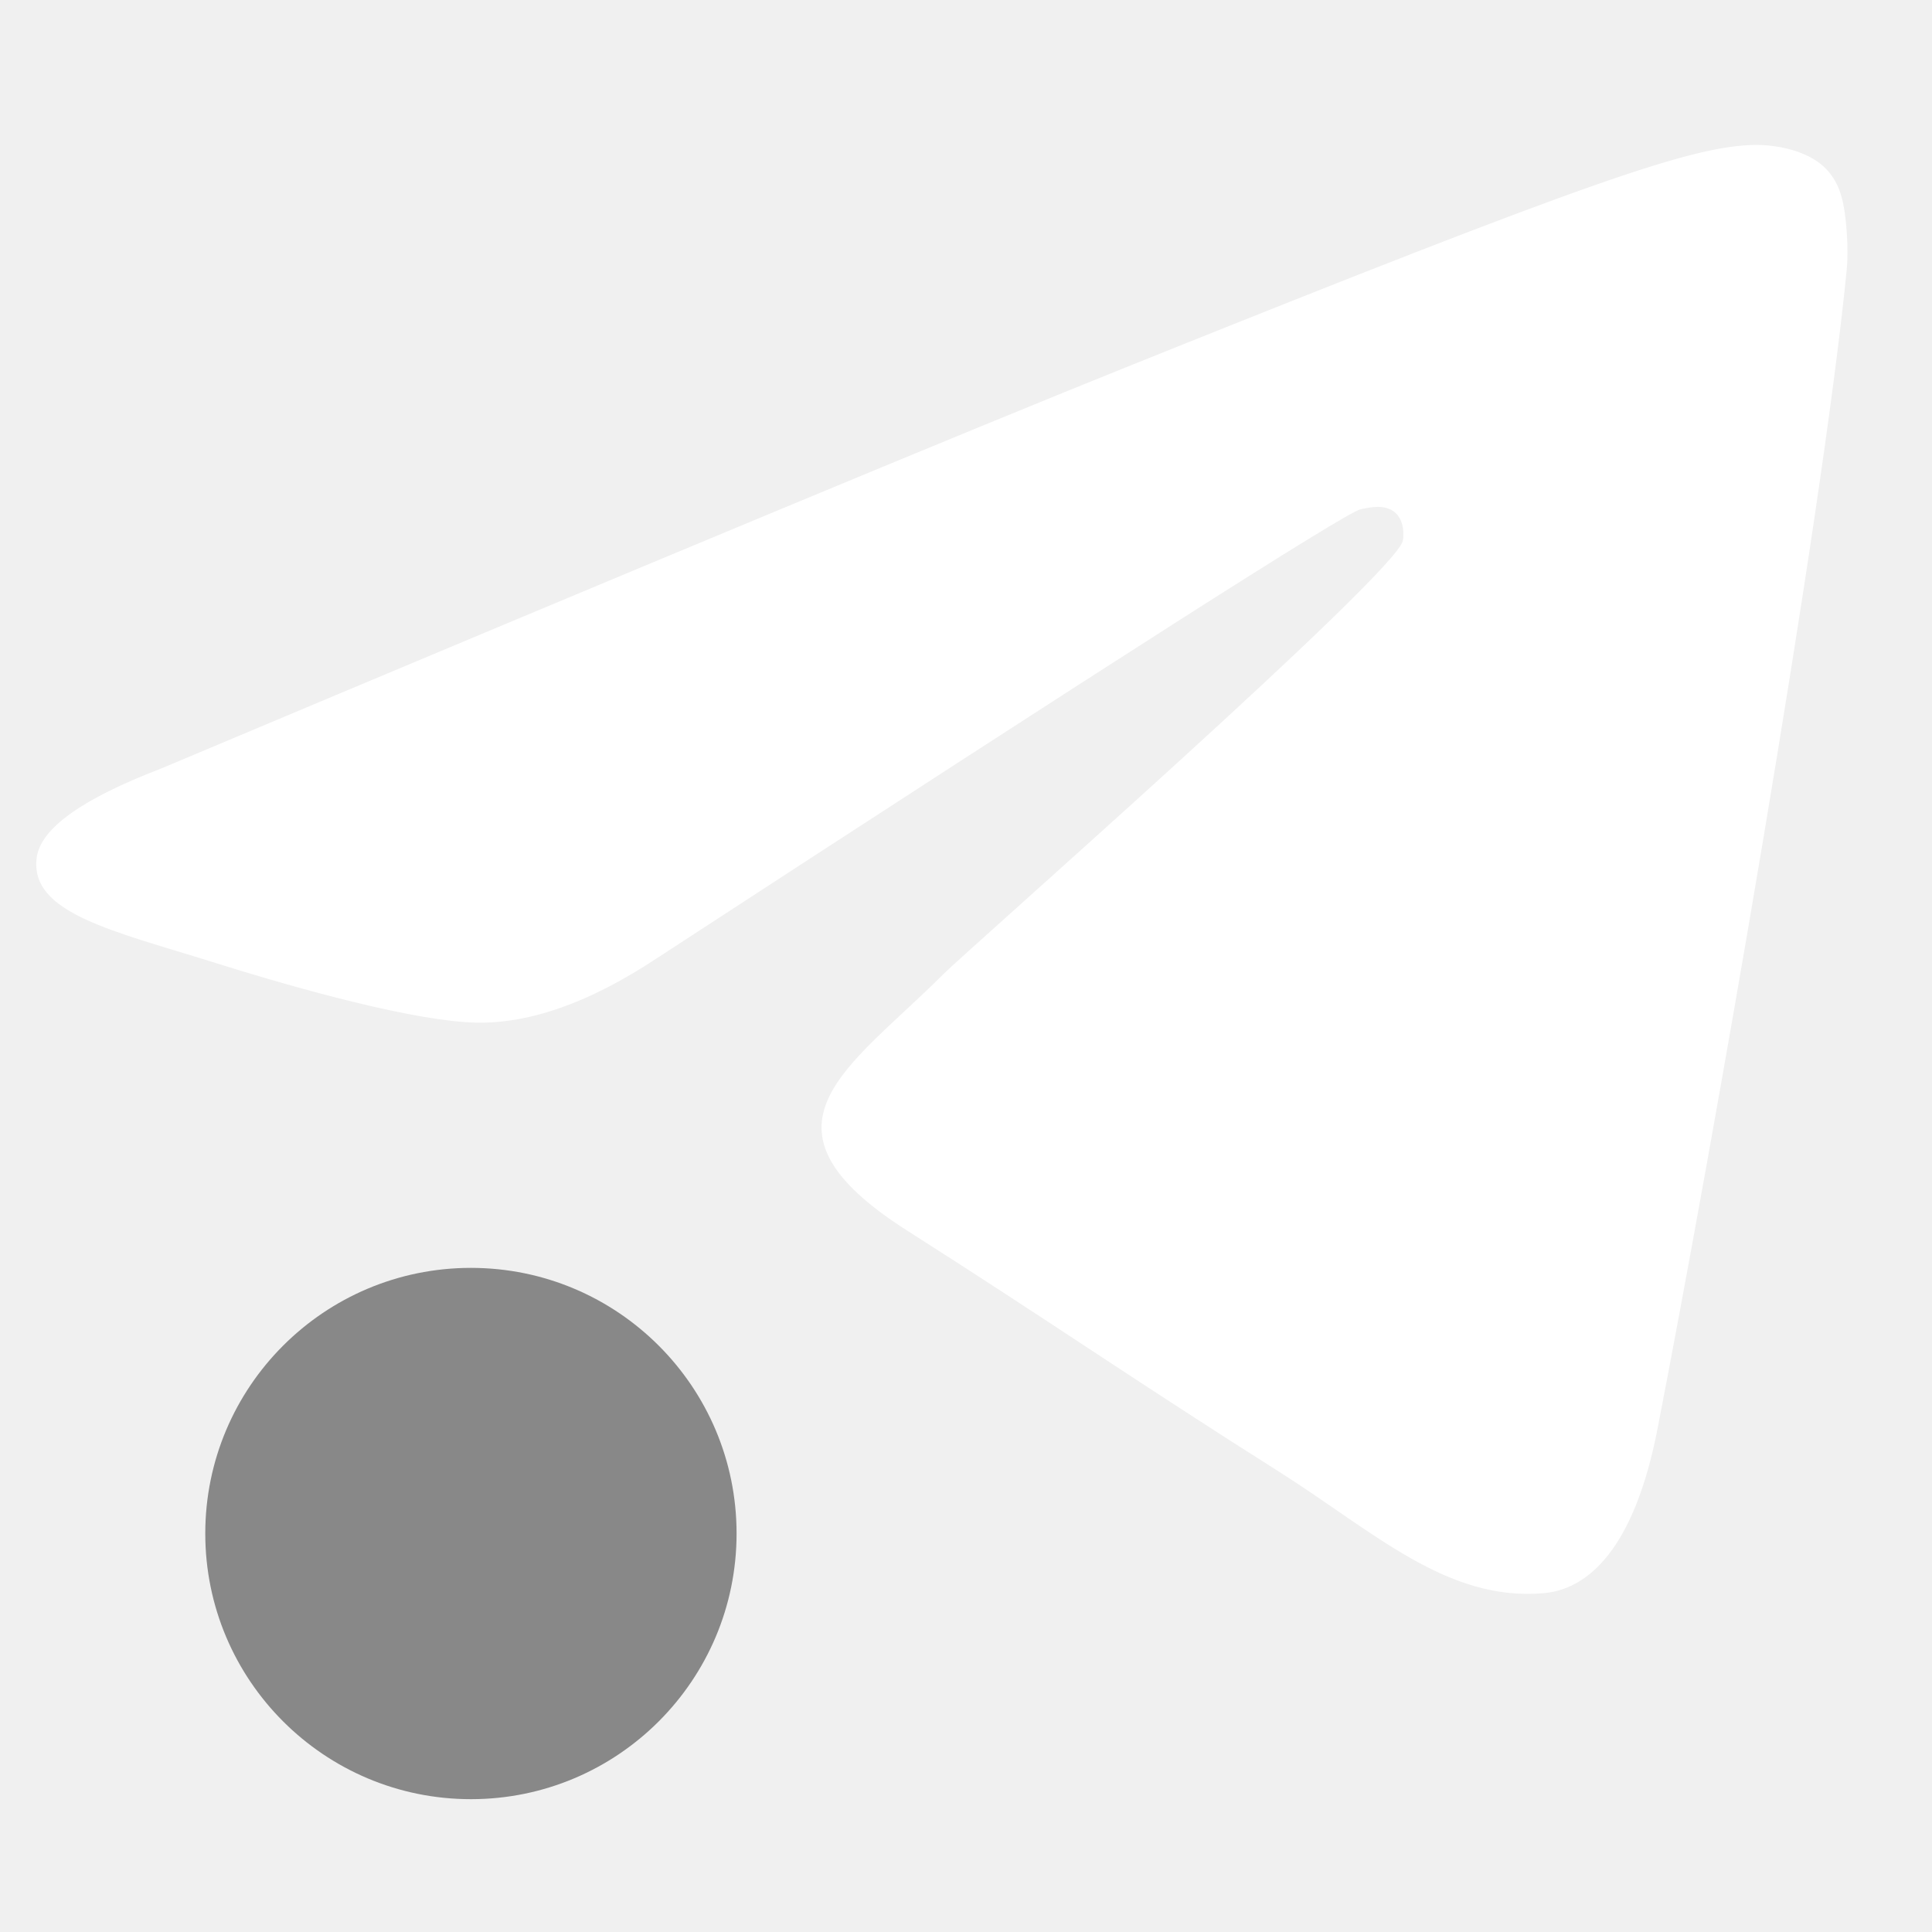
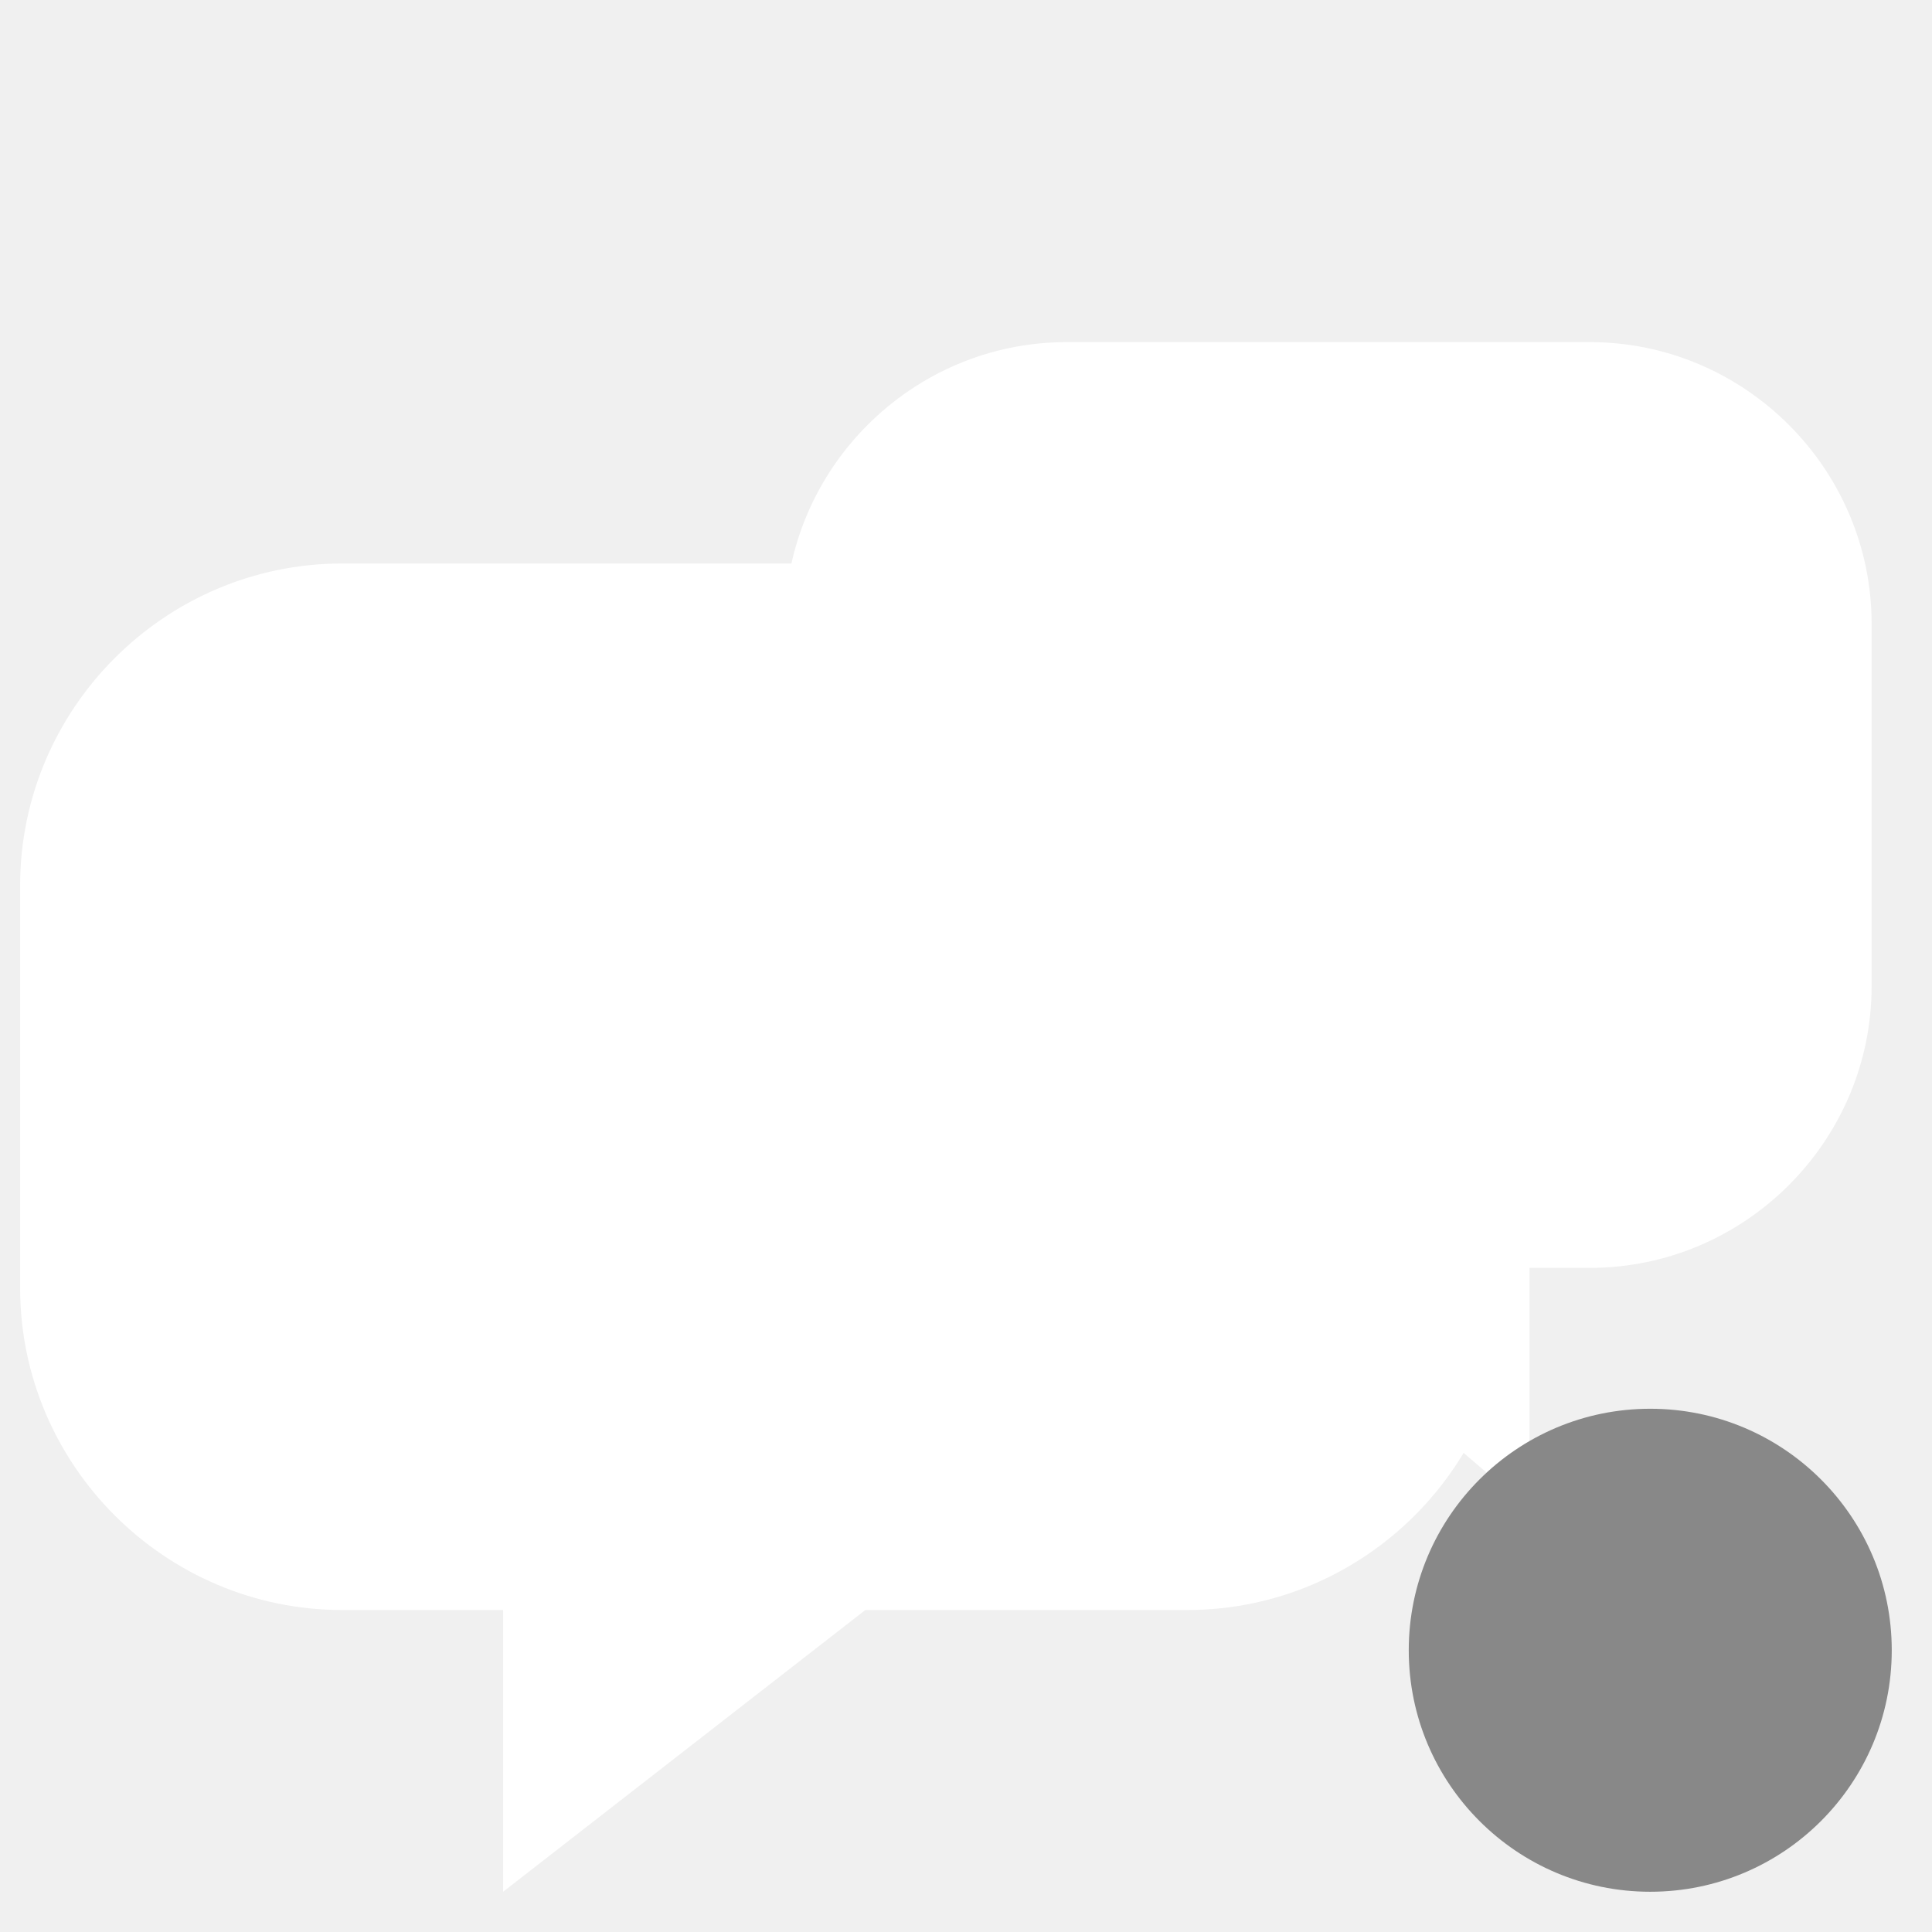
- <svg xmlns="http://www.w3.org/2000/svg" width="16px" height="16px" viewBox="0 0 16 16" version="1.1">
-   <g id="plane" stroke="none" stroke-width="1" fill="none" fill-rule="evenodd">
-     <path d="M1.331,6.366 C5.358,4.672 8.043,3.556 9.386,3.017 C13.222,1.476 14.019,1.209 14.538,1.2 C14.653,1.198 14.908,1.225 15.074,1.355 C15.213,1.465 15.252,1.612 15.27,1.716 C15.289,1.82 15.312,2.056 15.293,2.241 C15.085,4.349 14.186,9.466 13.728,11.827 C13.535,12.826 13.154,13.161 12.785,13.194 C11.982,13.265 11.373,12.682 10.597,12.191 C9.381,11.422 8.694,10.943 7.514,10.192 C6.15,9.325 7.034,8.848 7.812,8.068 C8.015,7.865 11.549,4.762 11.617,4.48 C11.626,4.445 11.634,4.314 11.553,4.244 C11.472,4.175 11.353,4.199 11.267,4.218 C11.145,4.244 9.203,5.483 5.441,7.935 C4.89,8.3 4.391,8.478 3.943,8.469 C3.45,8.459 2.501,8.2 1.796,7.978 C0.931,7.707 0.244,7.564 0.304,7.103 C0.335,6.862 0.677,6.617 1.331,6.366 Z" id="Path-3" fill="#FFFFFF" />
-   </g>
-   <circle fill="#888888" cx="3.9" cy="12.7" r="2.2" />
+ <svg xmlns="http://www.w3.org/2000/svg" width="16" height="16" viewBox="0 0 96 96">
+   <path fill="#FFFFFF" d="M53,17h26c7.7,0 14,6.3 14,14v18c0,7.7 -6.3,14 -14,14h-3v12l-14,-12h-9c-7.7,0 -14,-6.3 -14,-14V31c0,-7.7 6.3,-14 14,-14z" />
+   <path fill="#FFFFFF" d="M17,28h42c8.8,0 16,7.2 16,16v20c0,8.8 -7.2,16 -16,16H43L25,94V80h-8C8.2,80 1,72.8 1,64V44c0,-8.8 7.2,-16 16,-16z" />
+   <path fill="#FFFFFF" d="M19,44h36v5H19zM19,56h27v5H19z" />
+   <circle fill="#888888" cx="82" cy="82" r="12" />
</svg>
